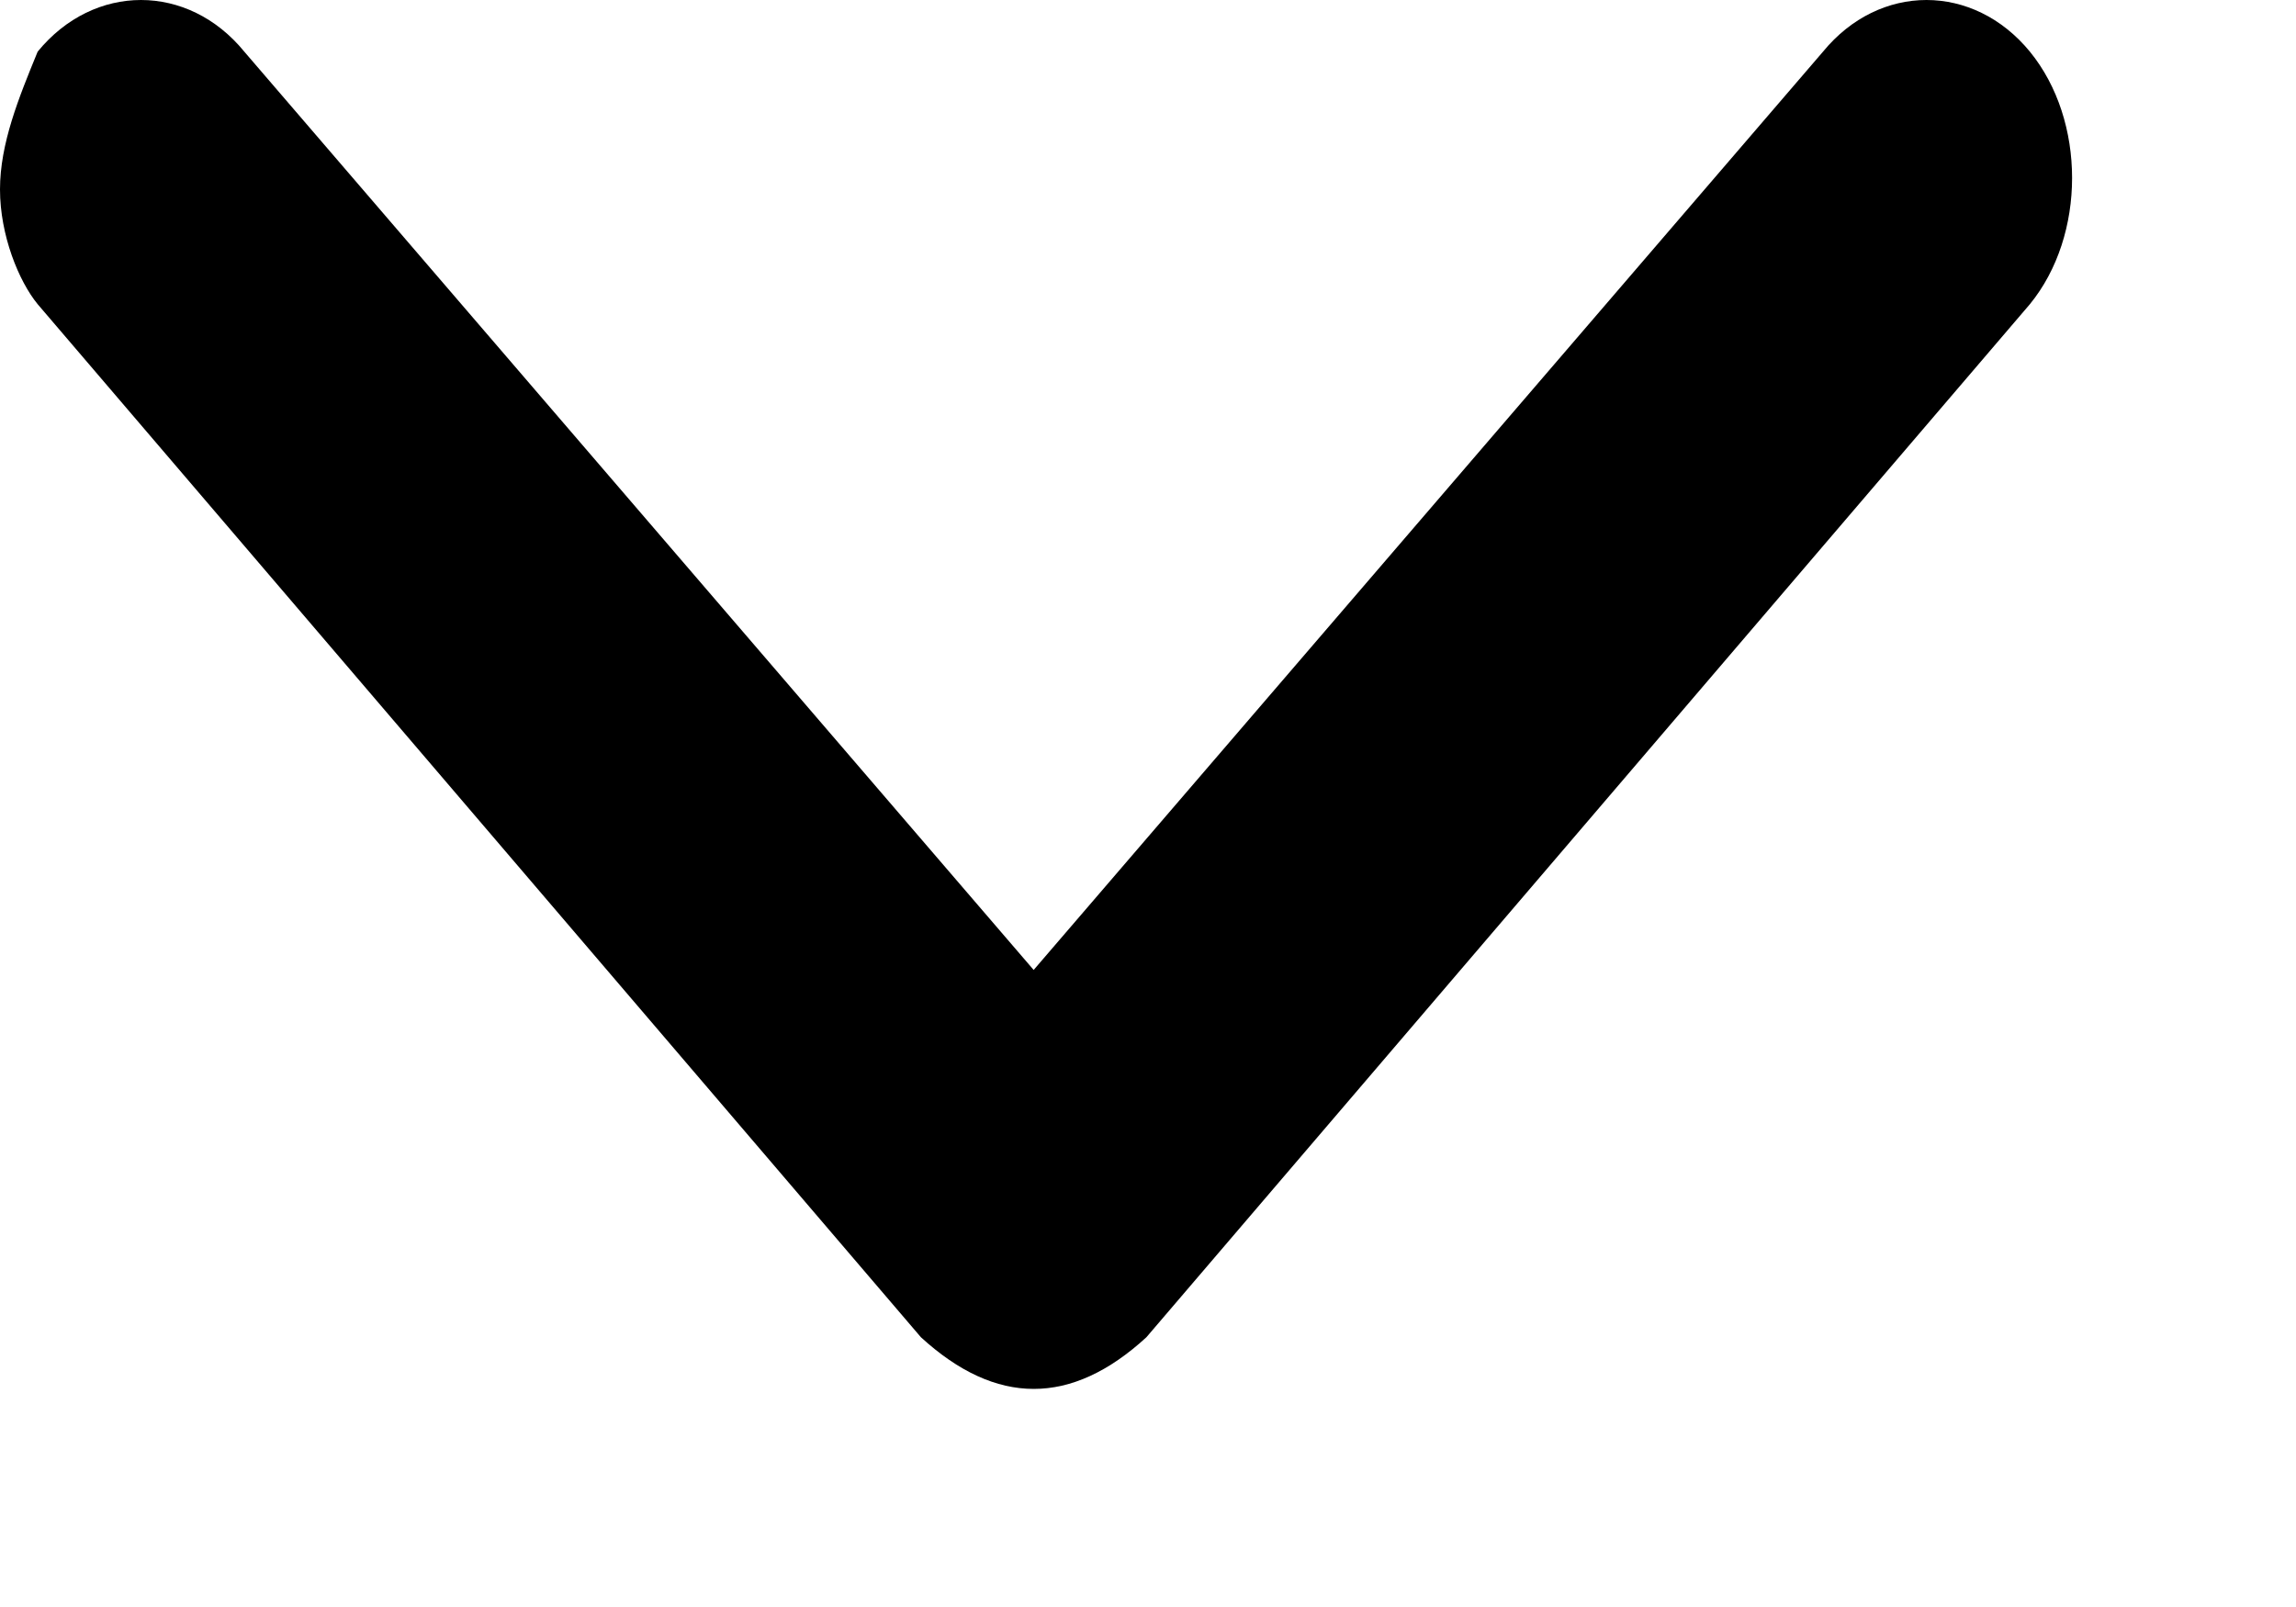
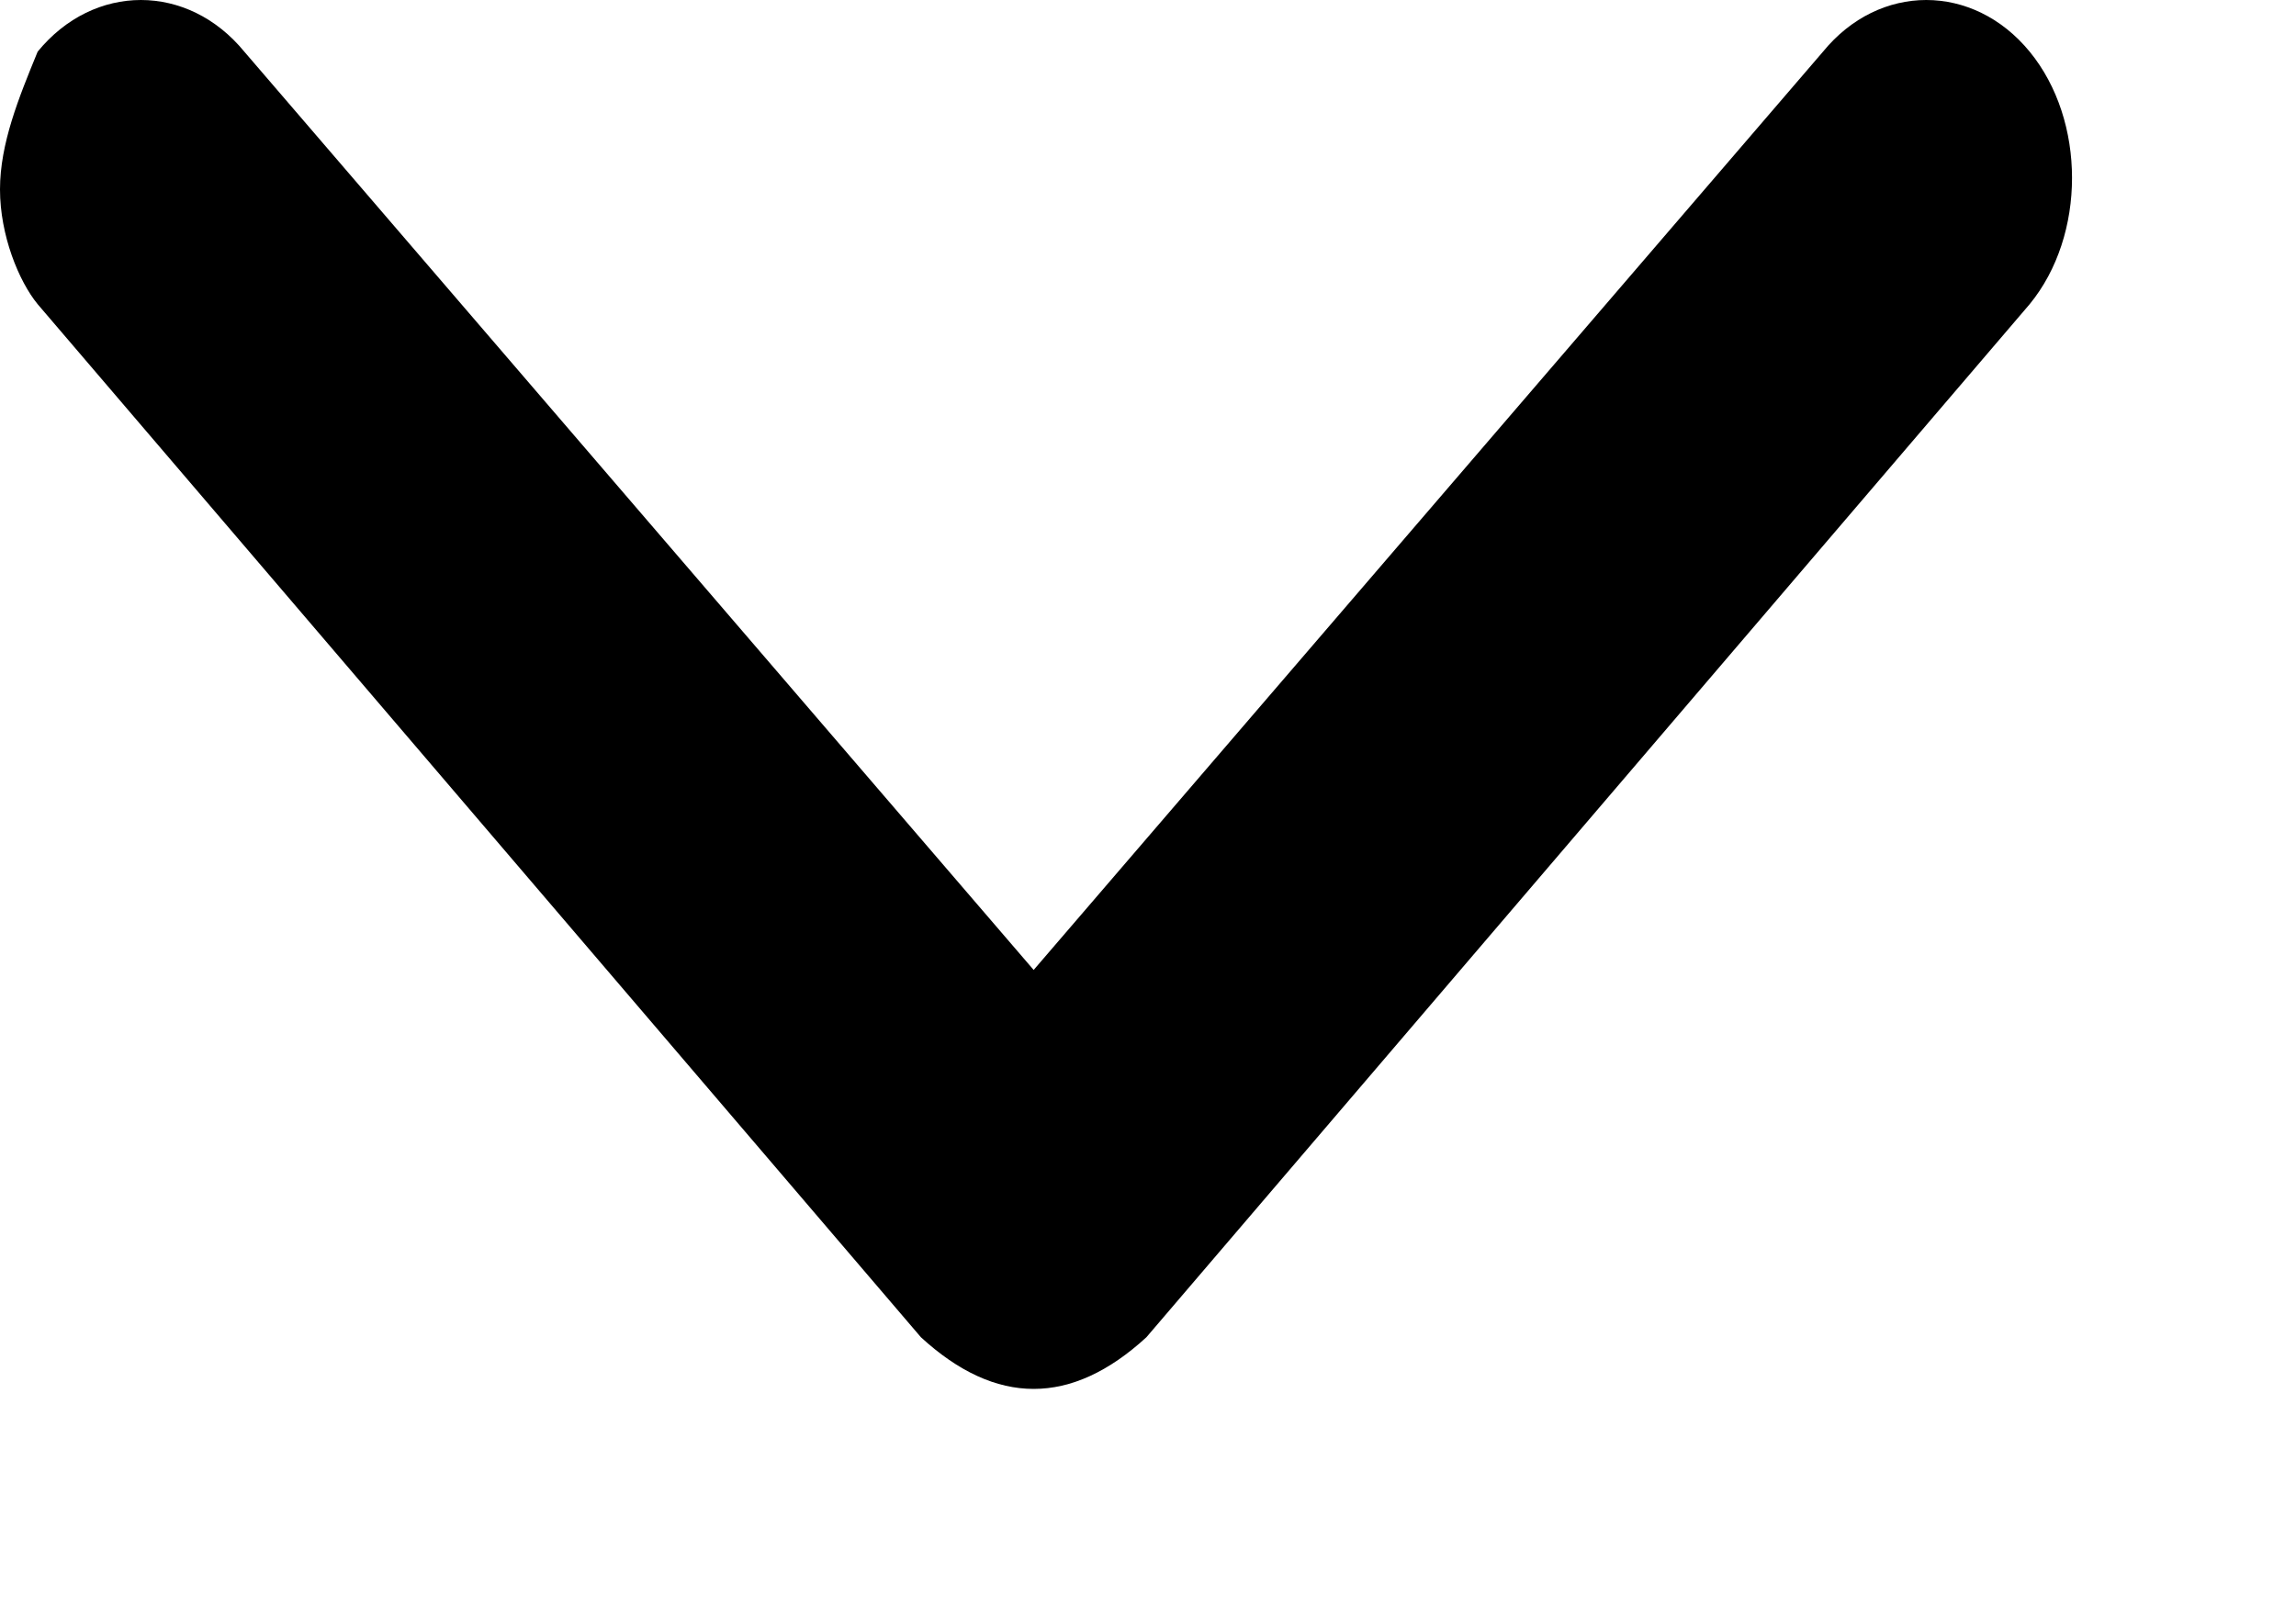
- <svg xmlns="http://www.w3.org/2000/svg" width="10" height="7" viewBox="0 0 10 7" fill="none">
-   <path d="M4.993 5.825L8.841 1.325C9.086 1.025 9.086 0.525 8.841 0.225C8.595 -0.075 8.186 -0.075 7.94 0.225L4.502 4.225L1.064 0.225C0.819 -0.075 0.409 -0.075 0.164 0.225C0.082 0.425 0 0.625 0 0.825C0 1.025 0.082 1.225 0.164 1.325L4.011 5.825C4.339 6.125 4.666 6.125 4.993 5.825Z" fill="black" />
+ <svg xmlns="http://www.w3.org/2000/svg" width="10" height="7" fill="none">
+   <path d="m4.993 5.825 3.847-4.5c.246-.3.246-.8 0-1.1-.246-.3-.655-.3-.9 0l-3.438 4-3.438-4c-.246-.3-.655-.3-.9 0C.082.425 0 .625 0 .825c0 .2.082.4.164.5l3.847 4.5c.327.3.655.3.982 0Z" fill="#000" />
</svg>
